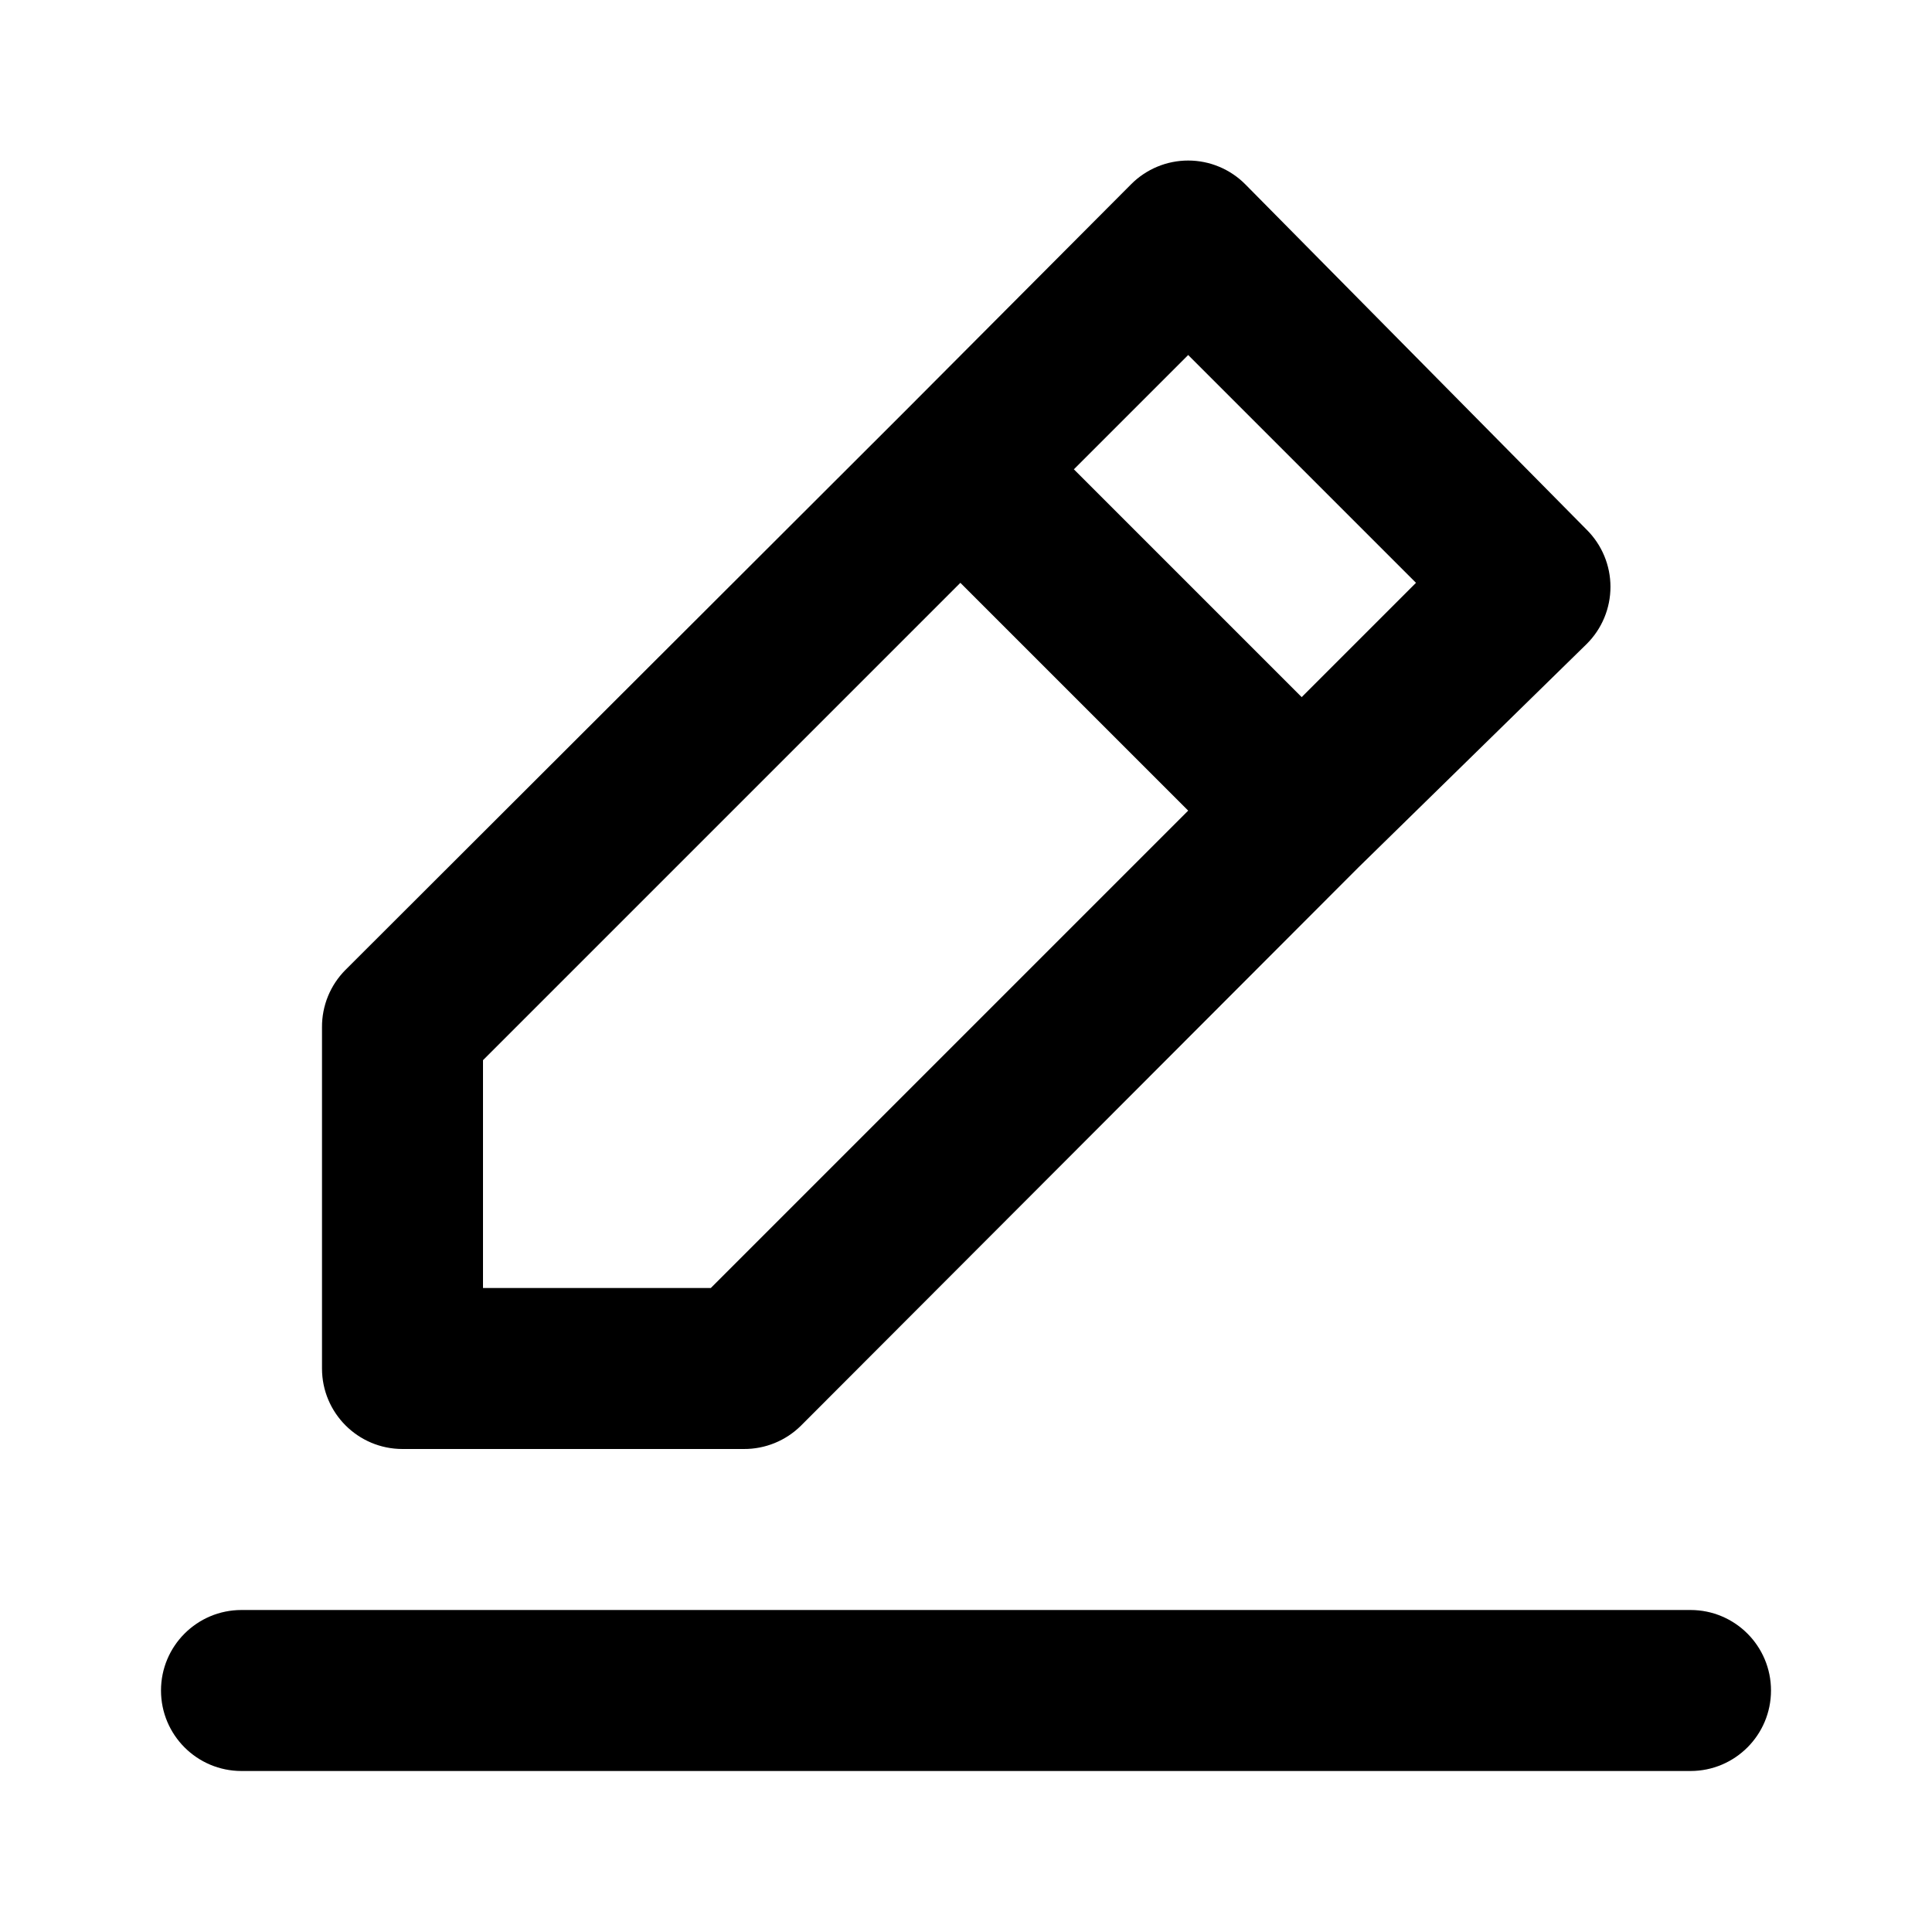
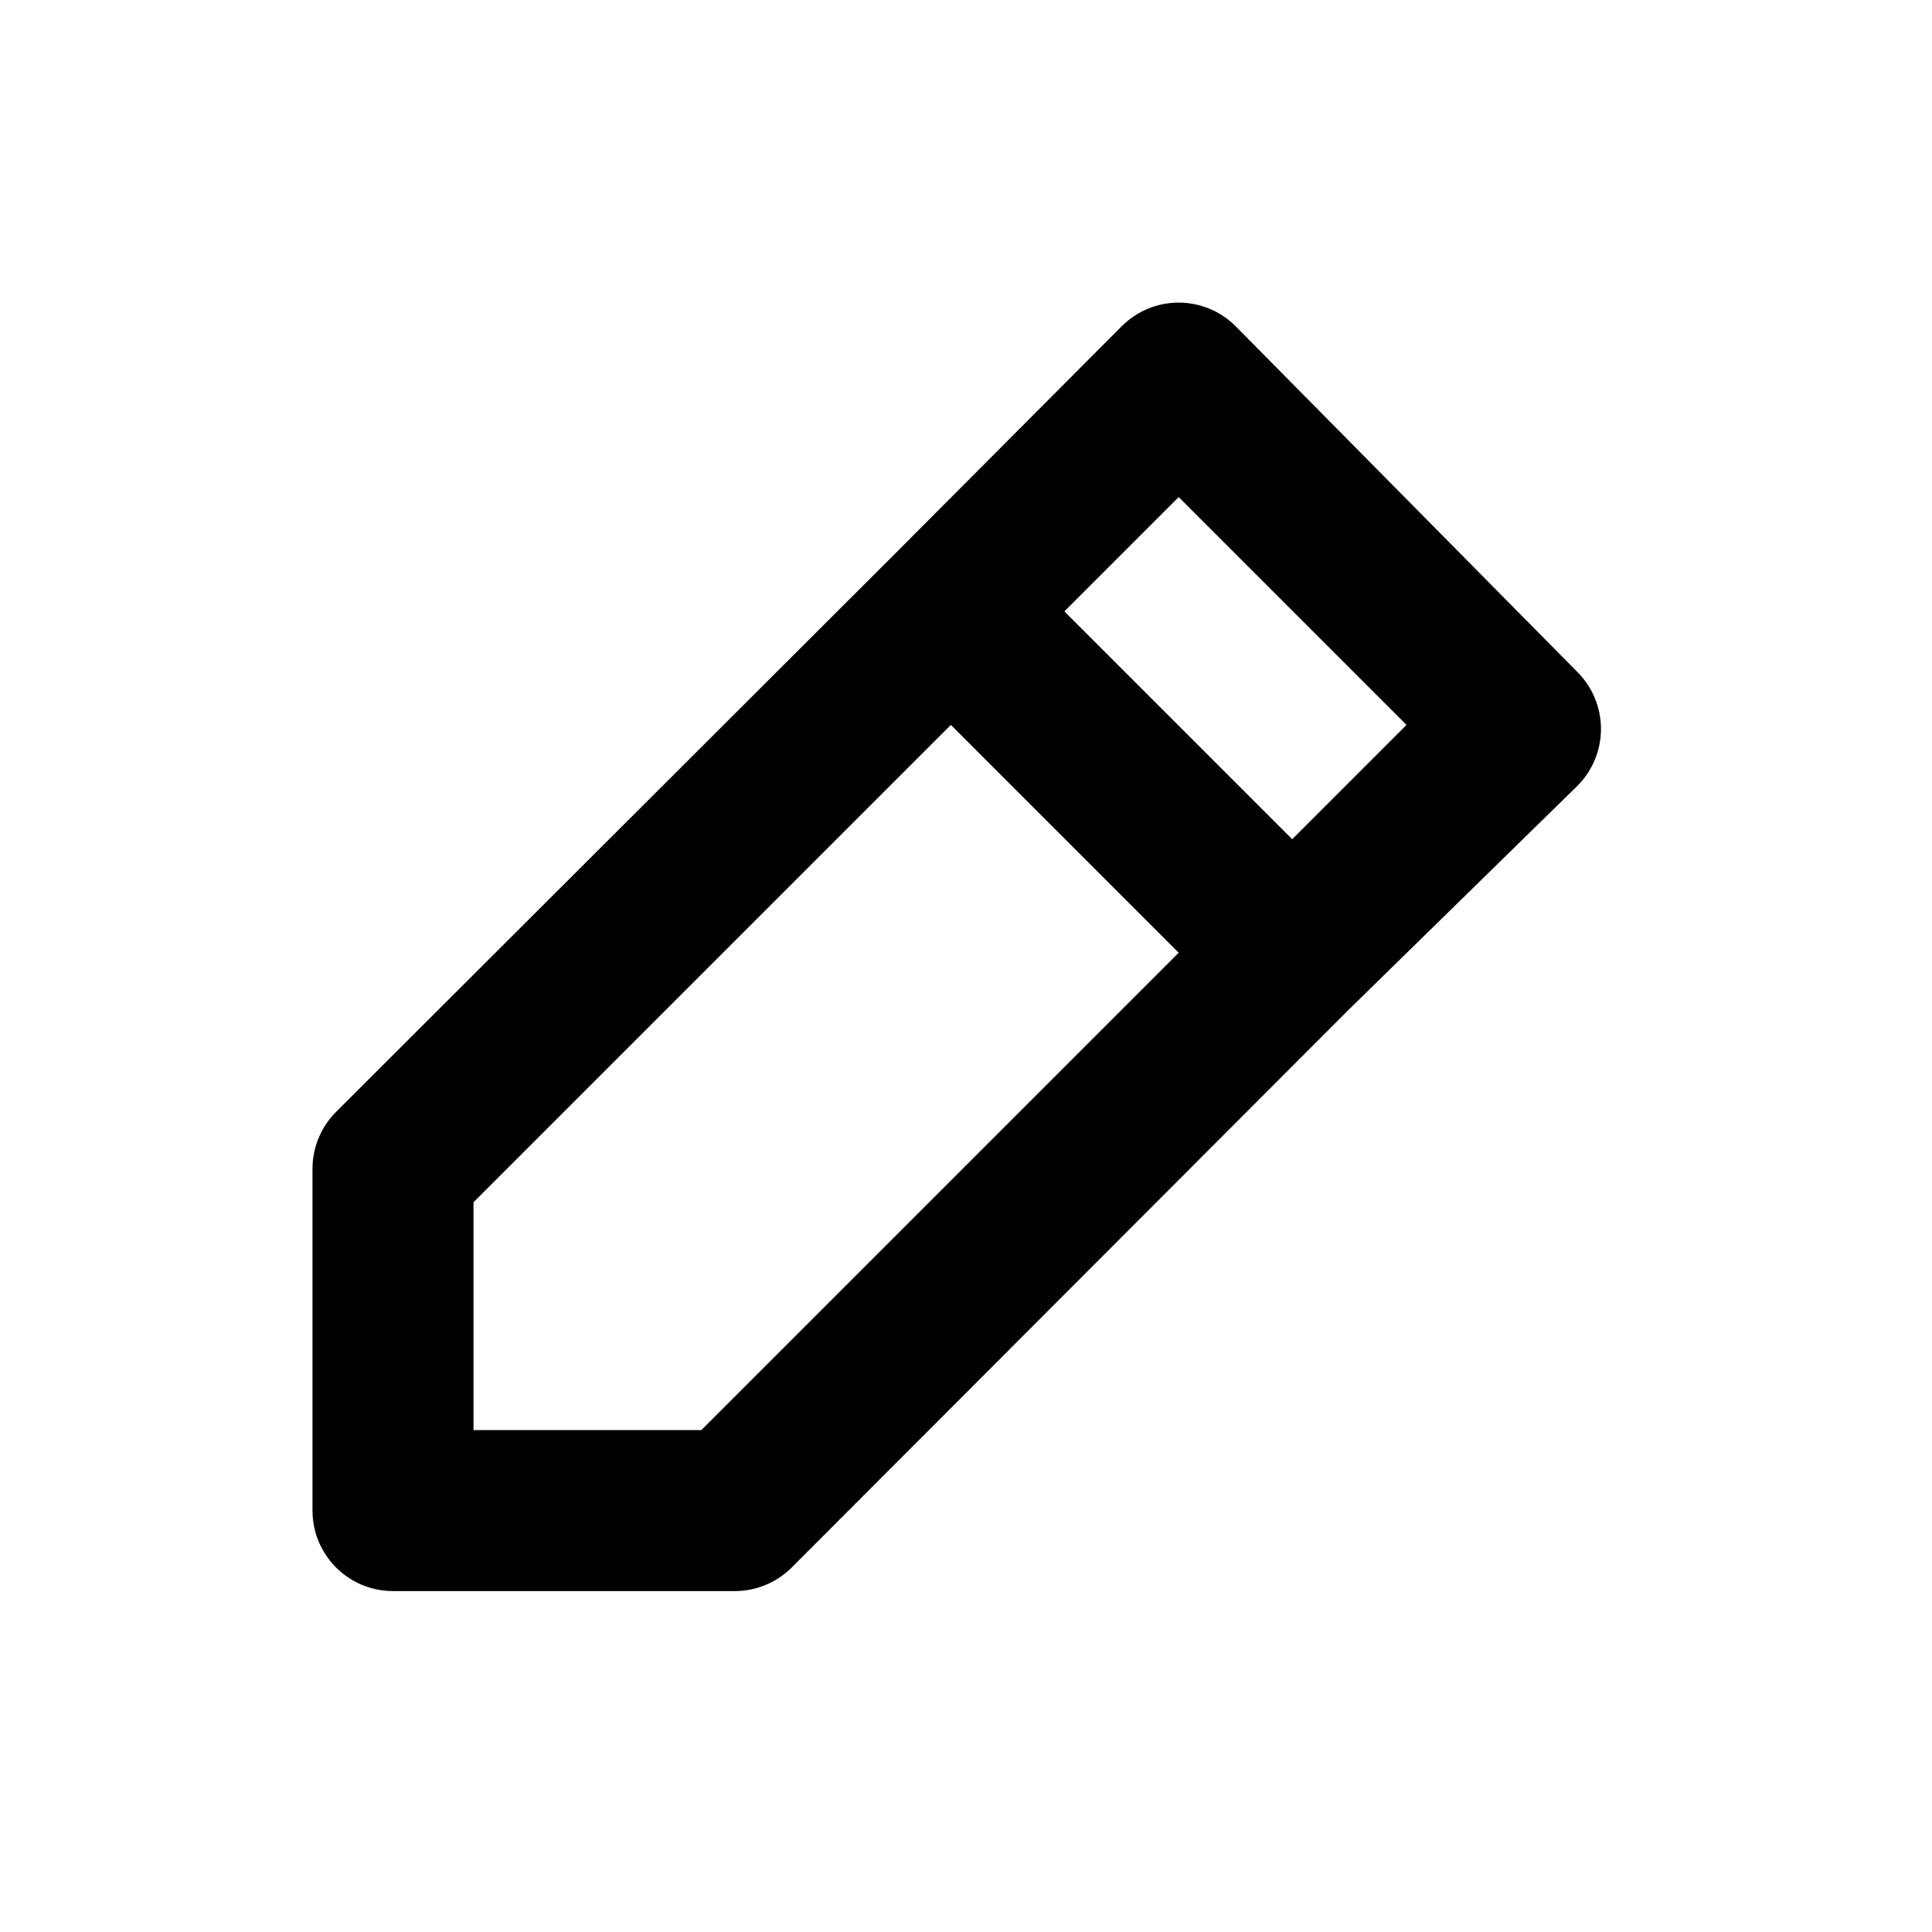
- <svg xmlns="http://www.w3.org/2000/svg" viewBox="0 0 24 24">
-   <path d="M5,18H9.24a1,1,0,0,0,.71-.29l6.92-6.93h0L19.71,8a1,1,0,0,0,0-1.42L15.47,2.29a1,1,0,0,0-1.42,0L11.23,5.12h0L4.29,12.05a1,1,0,0,0-.29.71V17A1,1,0,0,0,5,18ZM14.76,4.41l2.83,2.83L16.17,8.66,13.34,5.83ZM6,13.17l5.93-5.93,2.83,2.83L8.83,16H6ZM21,20H3a1,1,0,0,0,0,2H21a1,1,0,0,0,0-2Z" />
+ <svg xmlns="http://www.w3.org/2000/svg" width="24" height="24">
+   <g>
+     <path d="m4.882,19.765l4.24,0a1,1 0 0 0 0.71,-0.29l6.92,-6.93l0,0l2.84,-2.78a1,1 0 0 0 0,-1.42l-4.24,-4.29a1,1 0 0 0 -1.42,0l-2.82,2.83l0,0l-6.94,6.93a1,1 0 0 0 -0.29,0.71l0,4.24a1,1 0 0 0 1,1zm9.76,-13.59l2.83,2.83l-1.42,1.42l-2.83,-2.83l1.42,-1.42zm-8.76,8.76l5.93,-5.93l2.83,2.83l-5.93,5.93l-2.83,0l0,-2.83zm15" id="svg_1" />
+   </g>
</svg>
